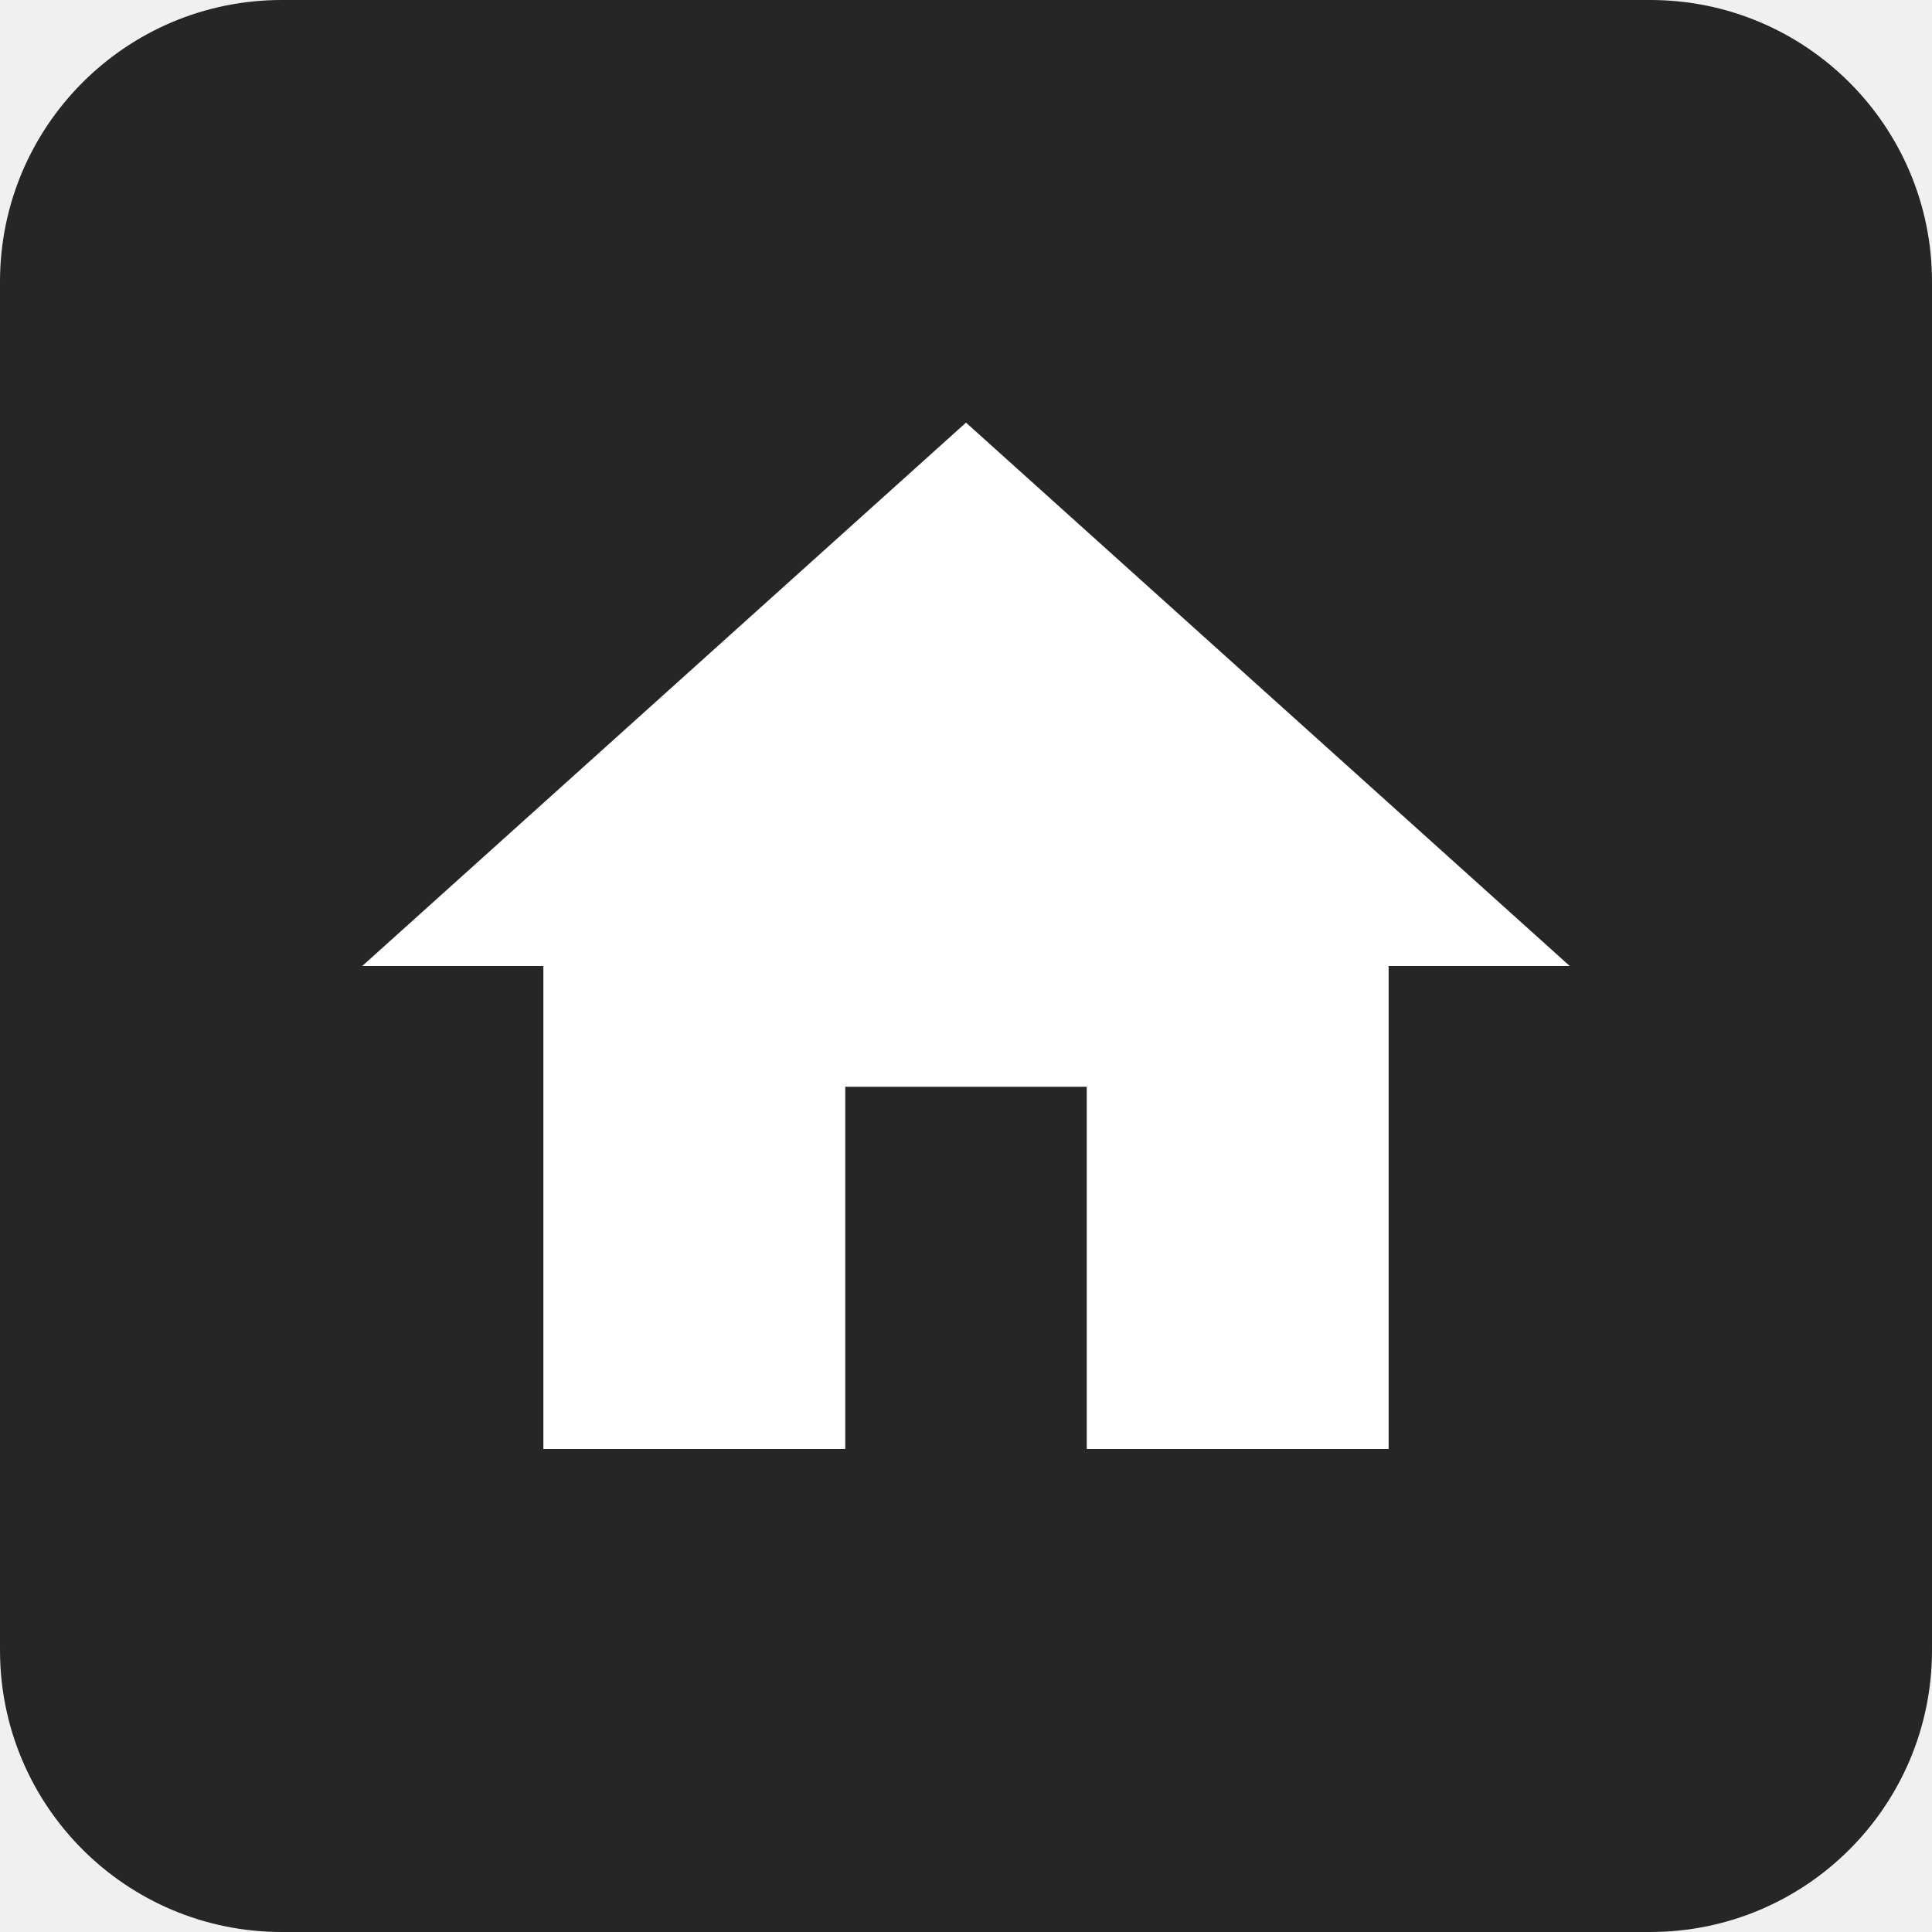
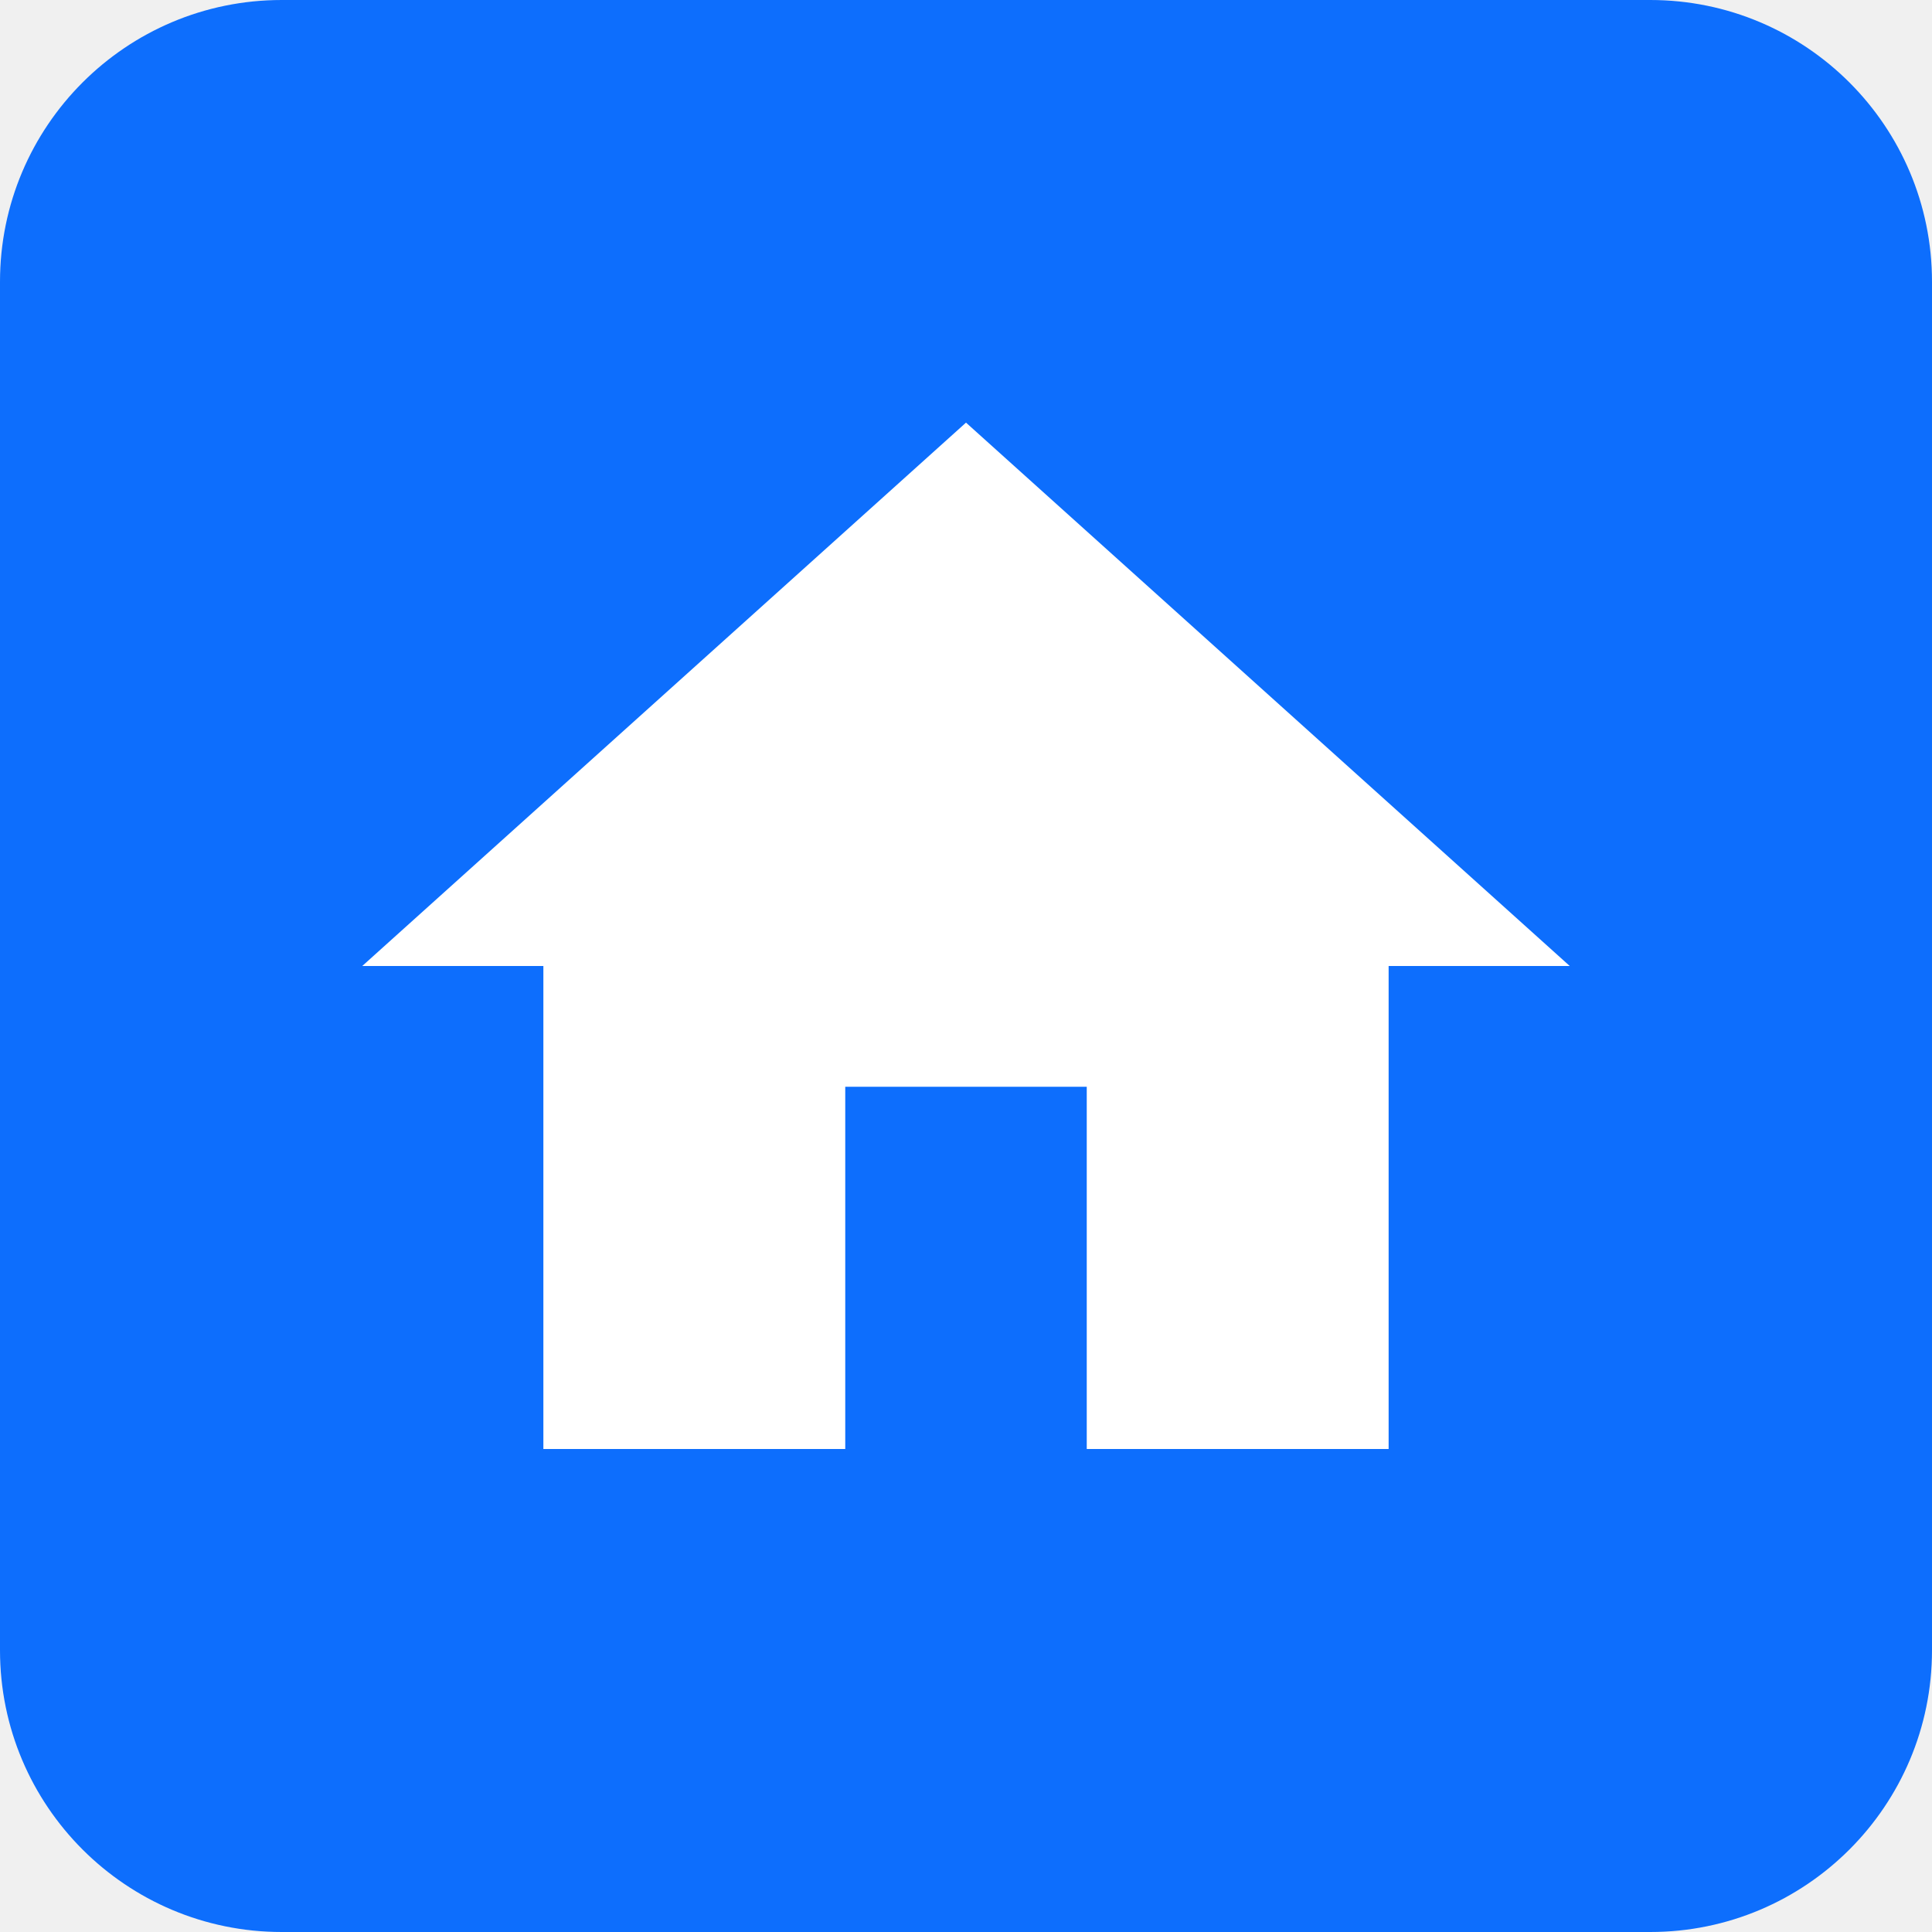
<svg xmlns="http://www.w3.org/2000/svg" viewBox="0 0 24 24" width="32" height="32">
-   <rect width="24" height="24" rx="3.5" fill="#262626" />
+   <rect width="24" height="24" rx="3.5" fill="#0d6efd" />
  <g transform="translate(3 3) scale(.75)">
    <path fill="#fff" d="M10 20v-6h4v6h5v-8h3L12 3 2 12h3v8z" />
  </g>
</svg>
